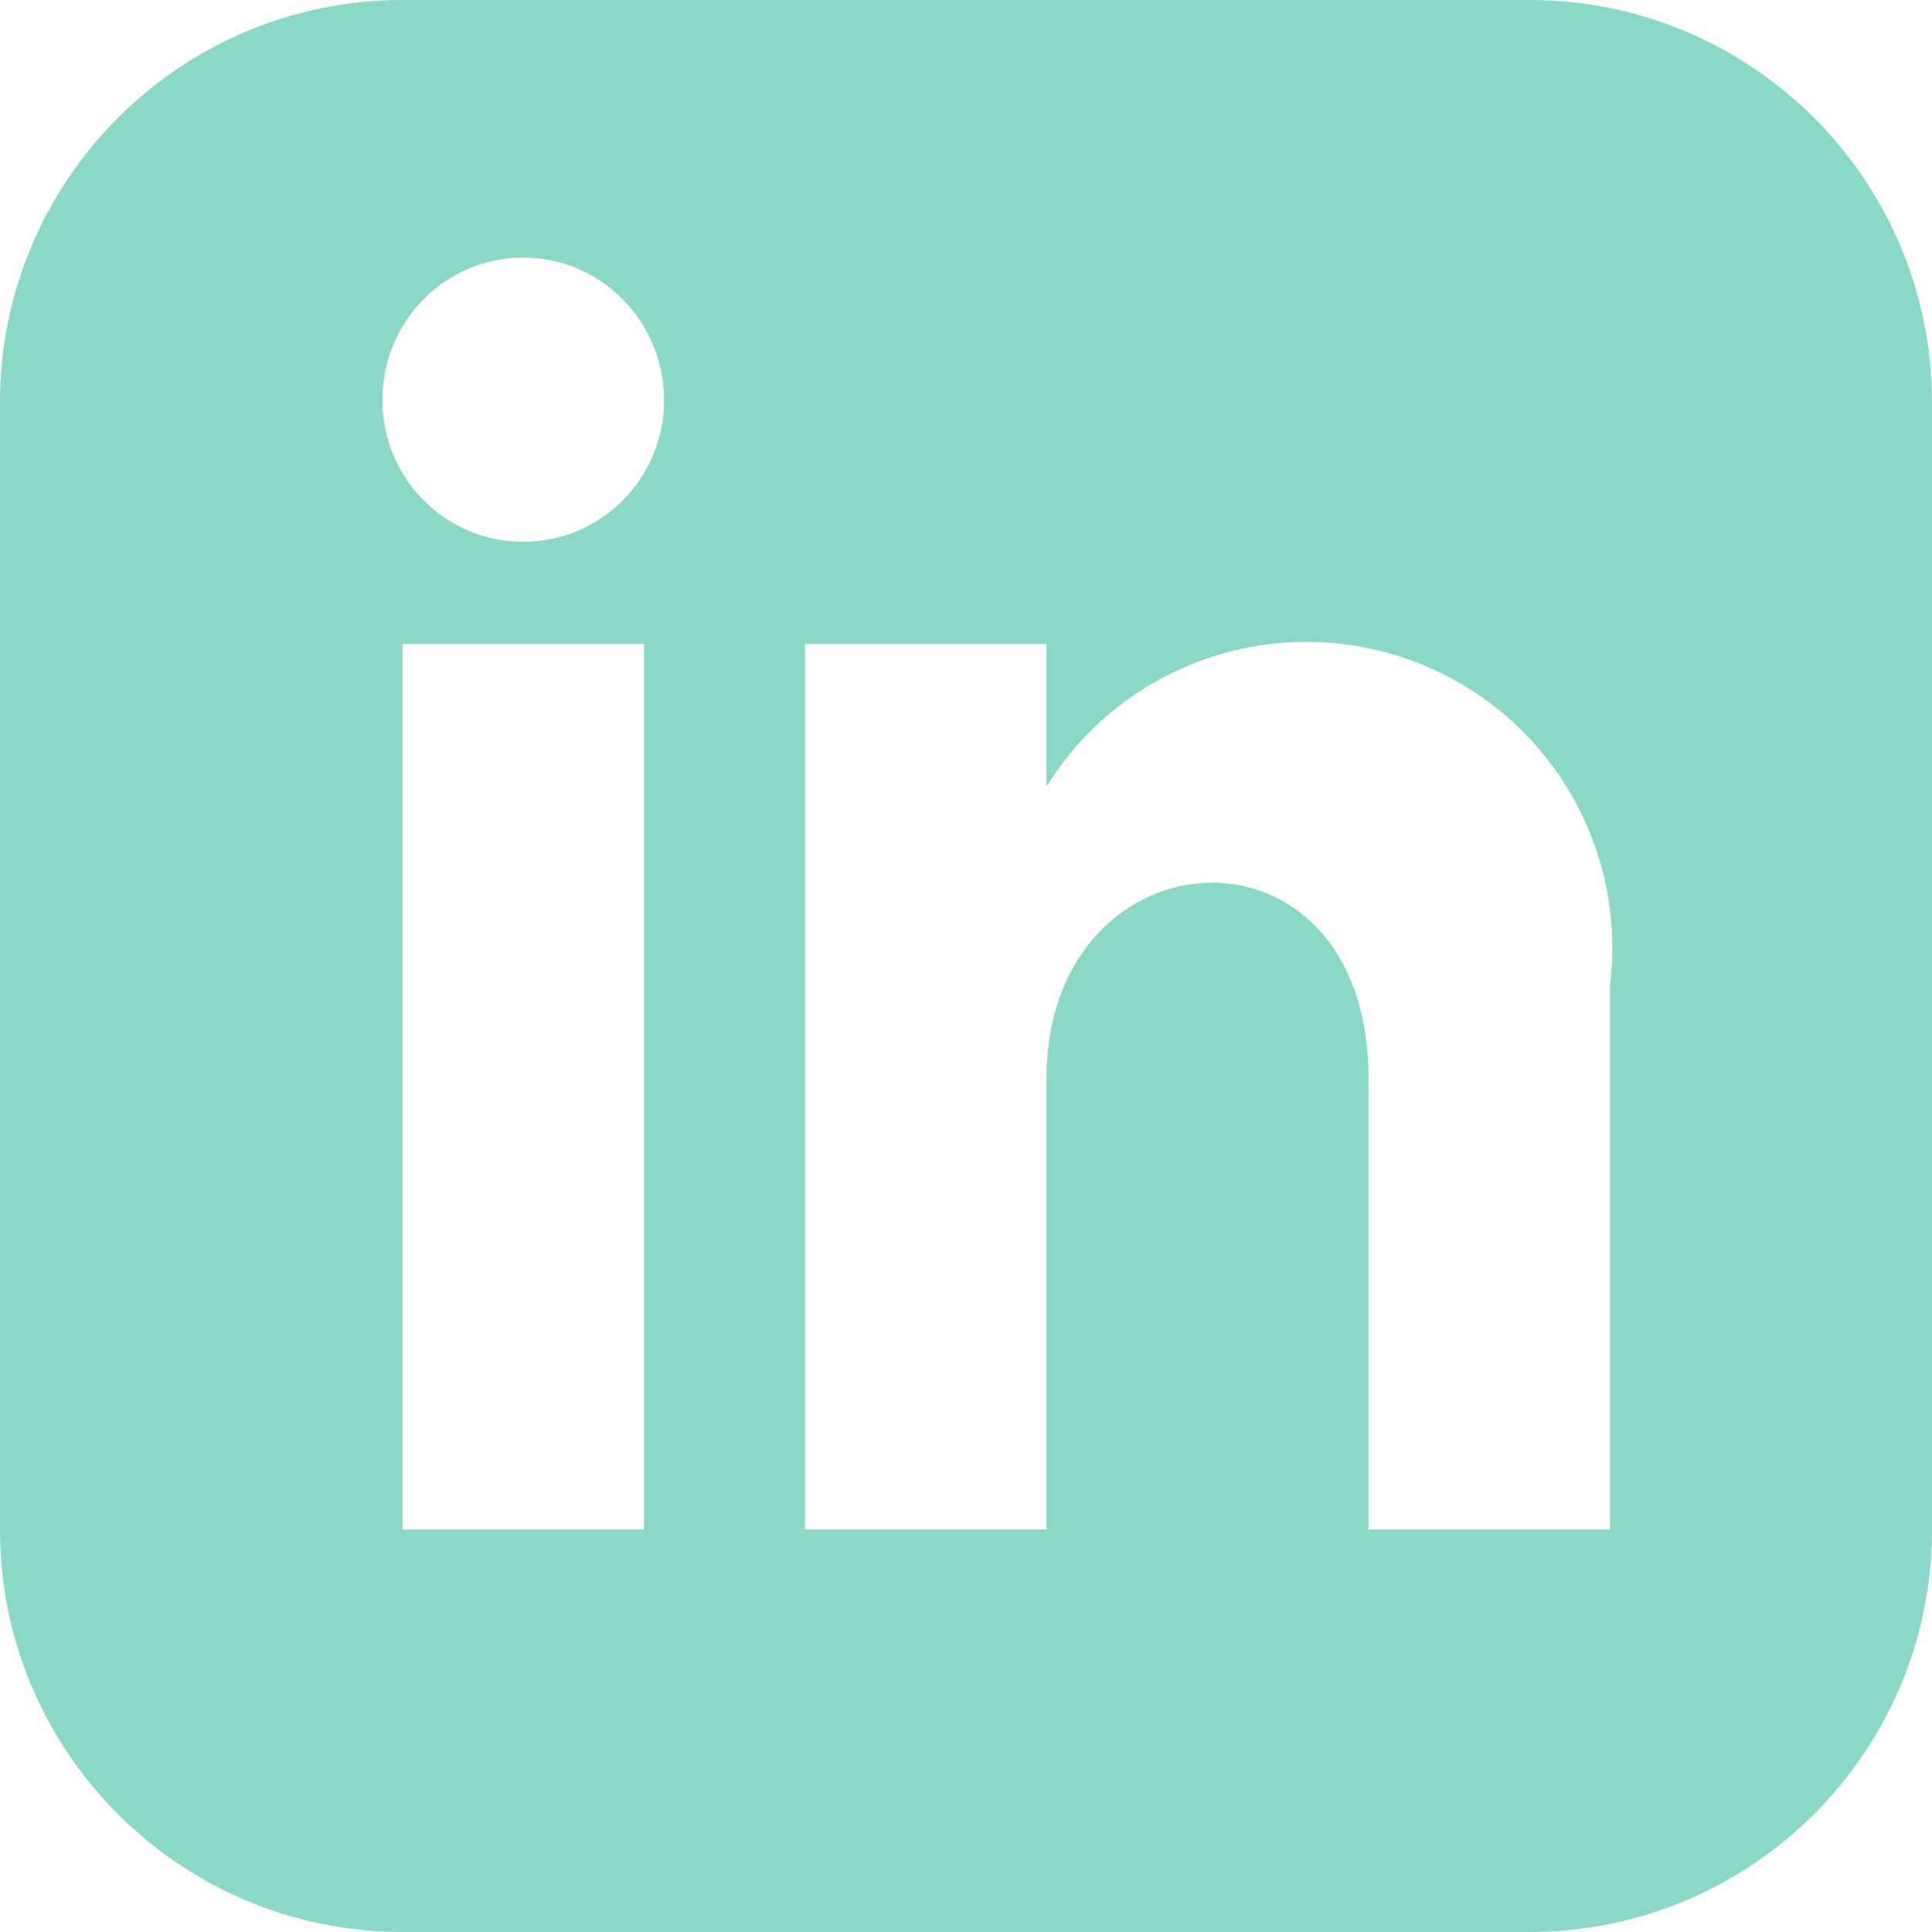
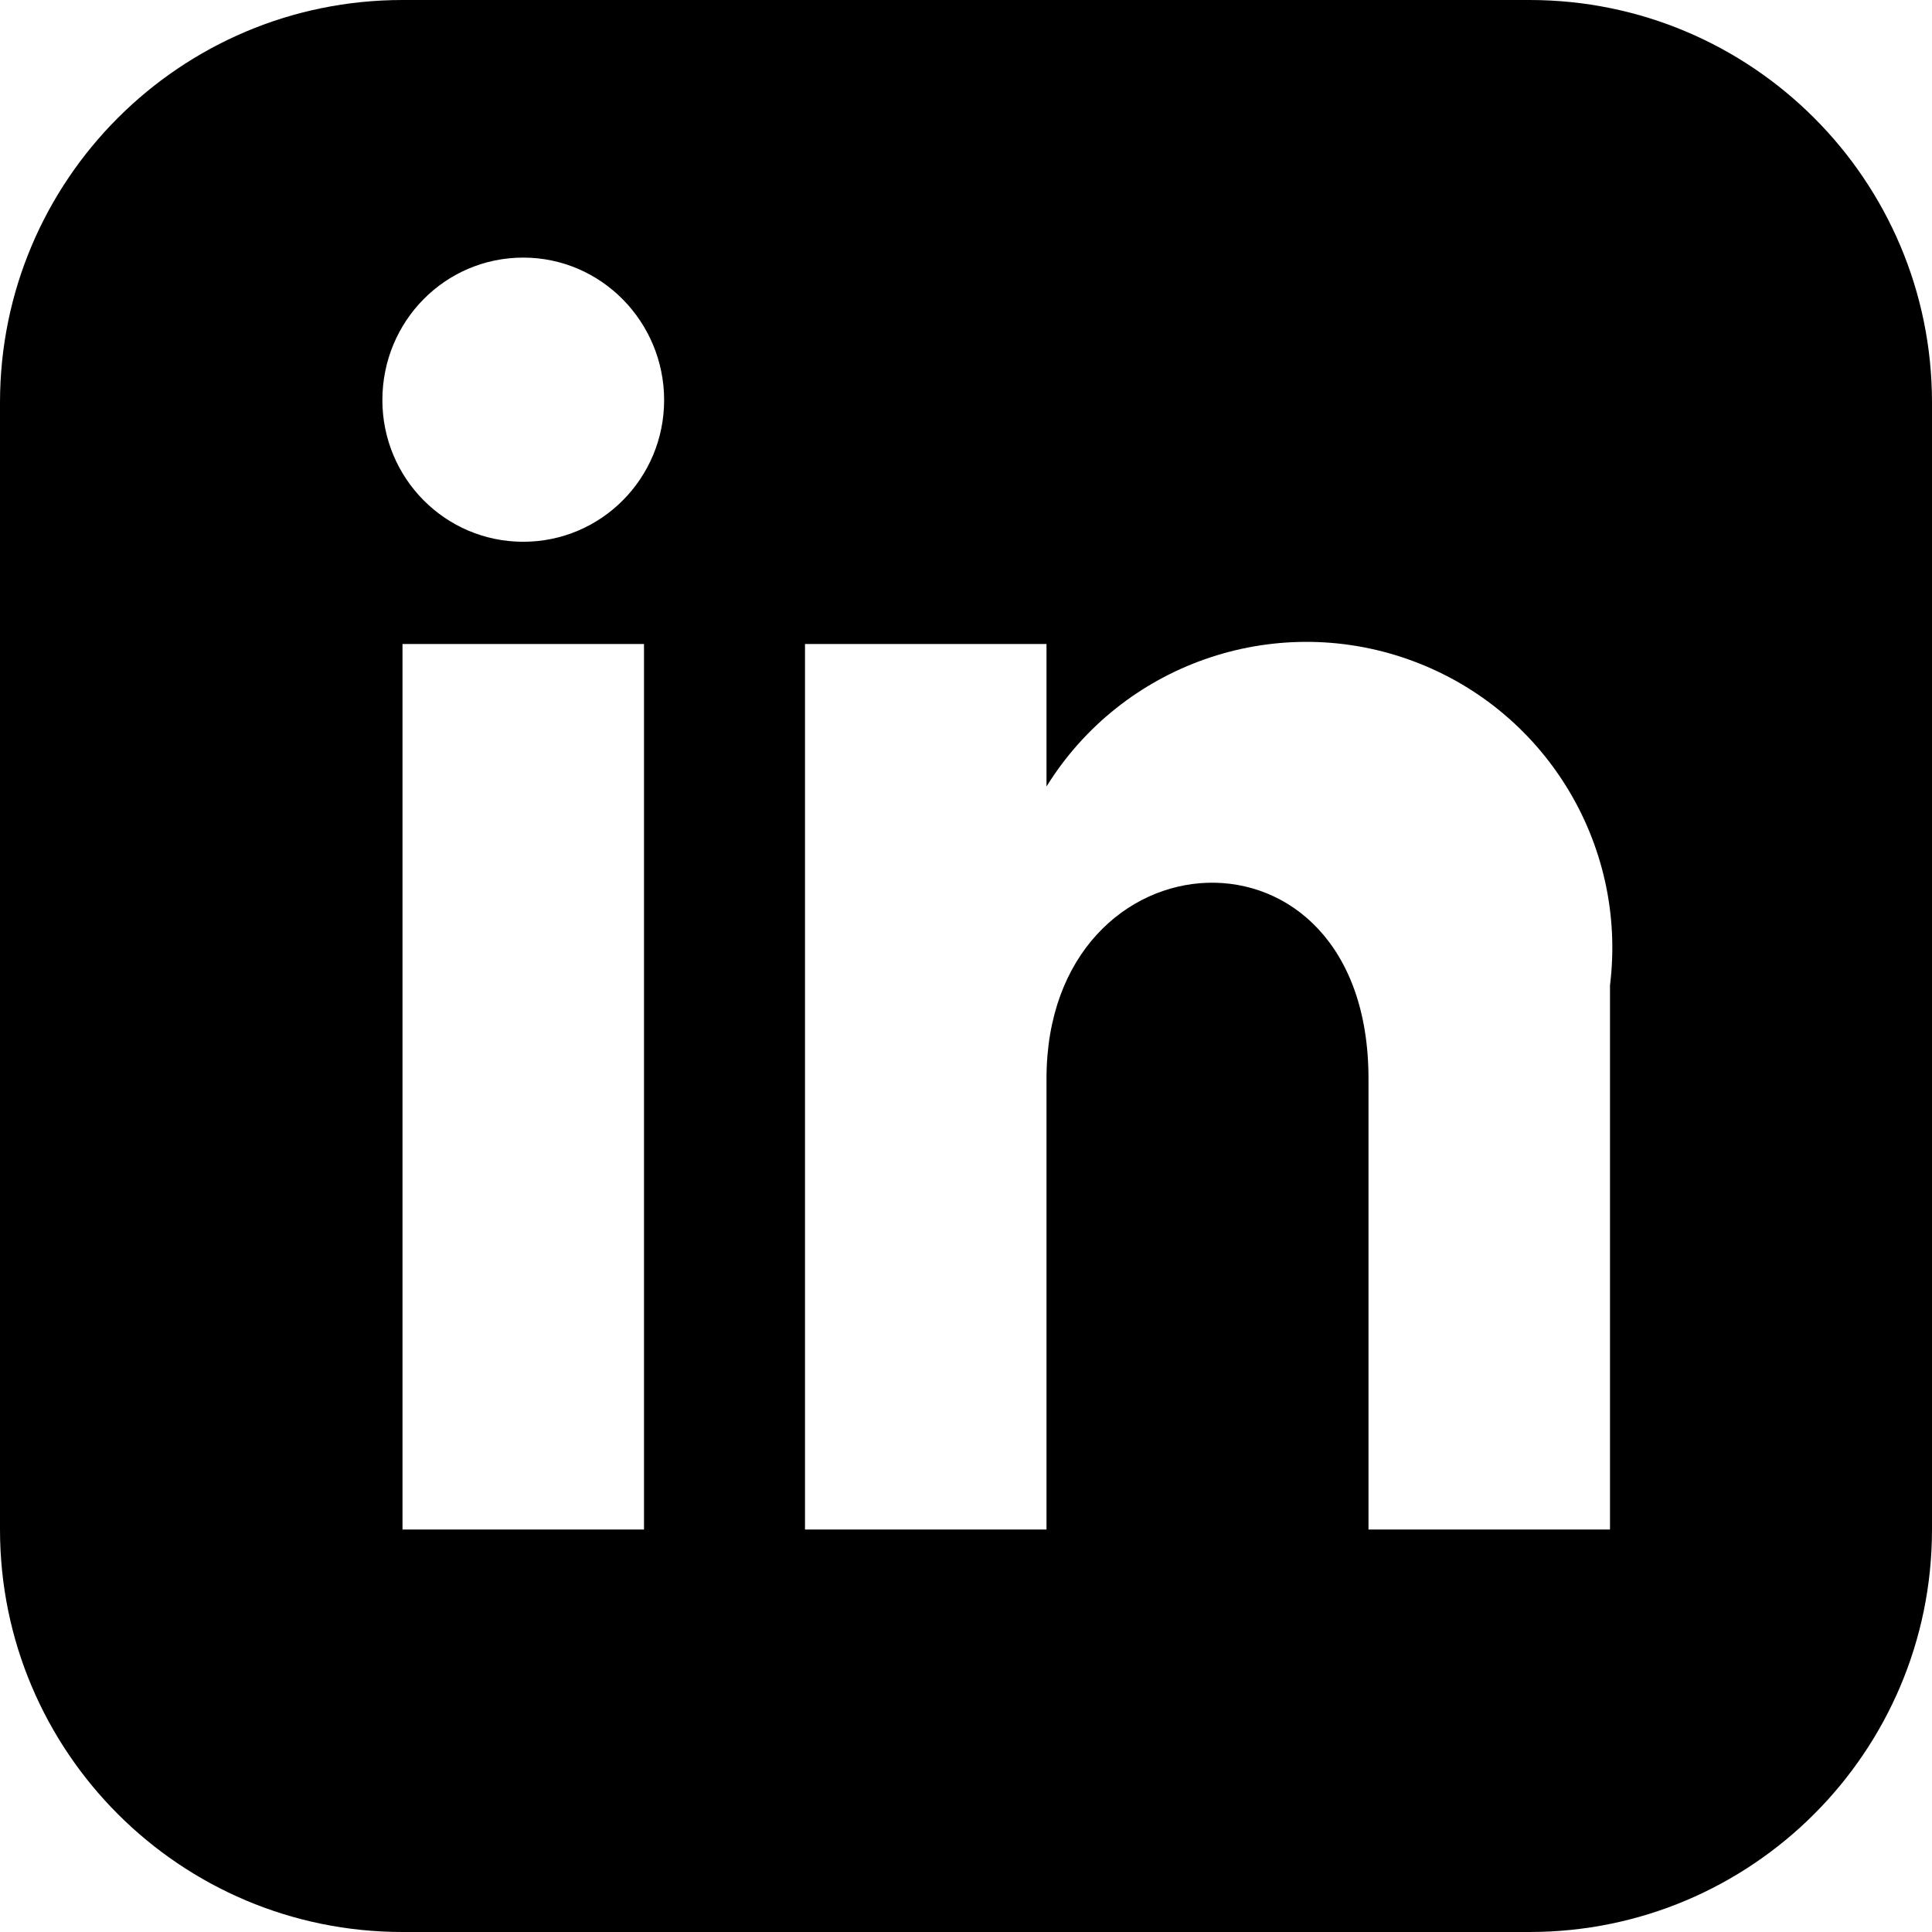
<svg xmlns="http://www.w3.org/2000/svg" width="24" height="24" fill="none">
  <g>
-     <path d="M19 0H5a5 5 0 0 0-5 5v14a5 5 0 0 0 5 5h14a5 5 0 0 0 5-5V5a5 5 0 0 0-5-5ZM8 19H5V8h3v11ZM6.5 6.73c-.97 0-1.75-.79-1.75-1.76 0-.98.78-1.77 1.75-1.77s1.75.8 1.75 1.77-.78 1.76-1.75 1.76ZM20 19h-3v-5.6c0-3.37-4-3.12-4 0V19h-3V8h3v1.77a3.8 3.8 0 0 1 7 2.47V19Z" fill="#89D9C6" />
+     <path d="M19 0H5a5 5 0 0 0-5 5v14a5 5 0 0 0 5 5h14a5 5 0 0 0 5-5V5a5 5 0 0 0-5-5ZM8 19H5V8h3v11ZM6.5 6.73c-.97 0-1.75-.79-1.75-1.76 0-.98.78-1.77 1.75-1.77s1.75.8 1.75 1.77-.78 1.76-1.75 1.76ZM20 19h-3v-5.6c0-3.37-4-3.12-4 0V19h-3V8h3v1.77a3.8 3.8 0 0 1 7 2.47V19Z" fill="currentColor" />
  </g>
</svg>
